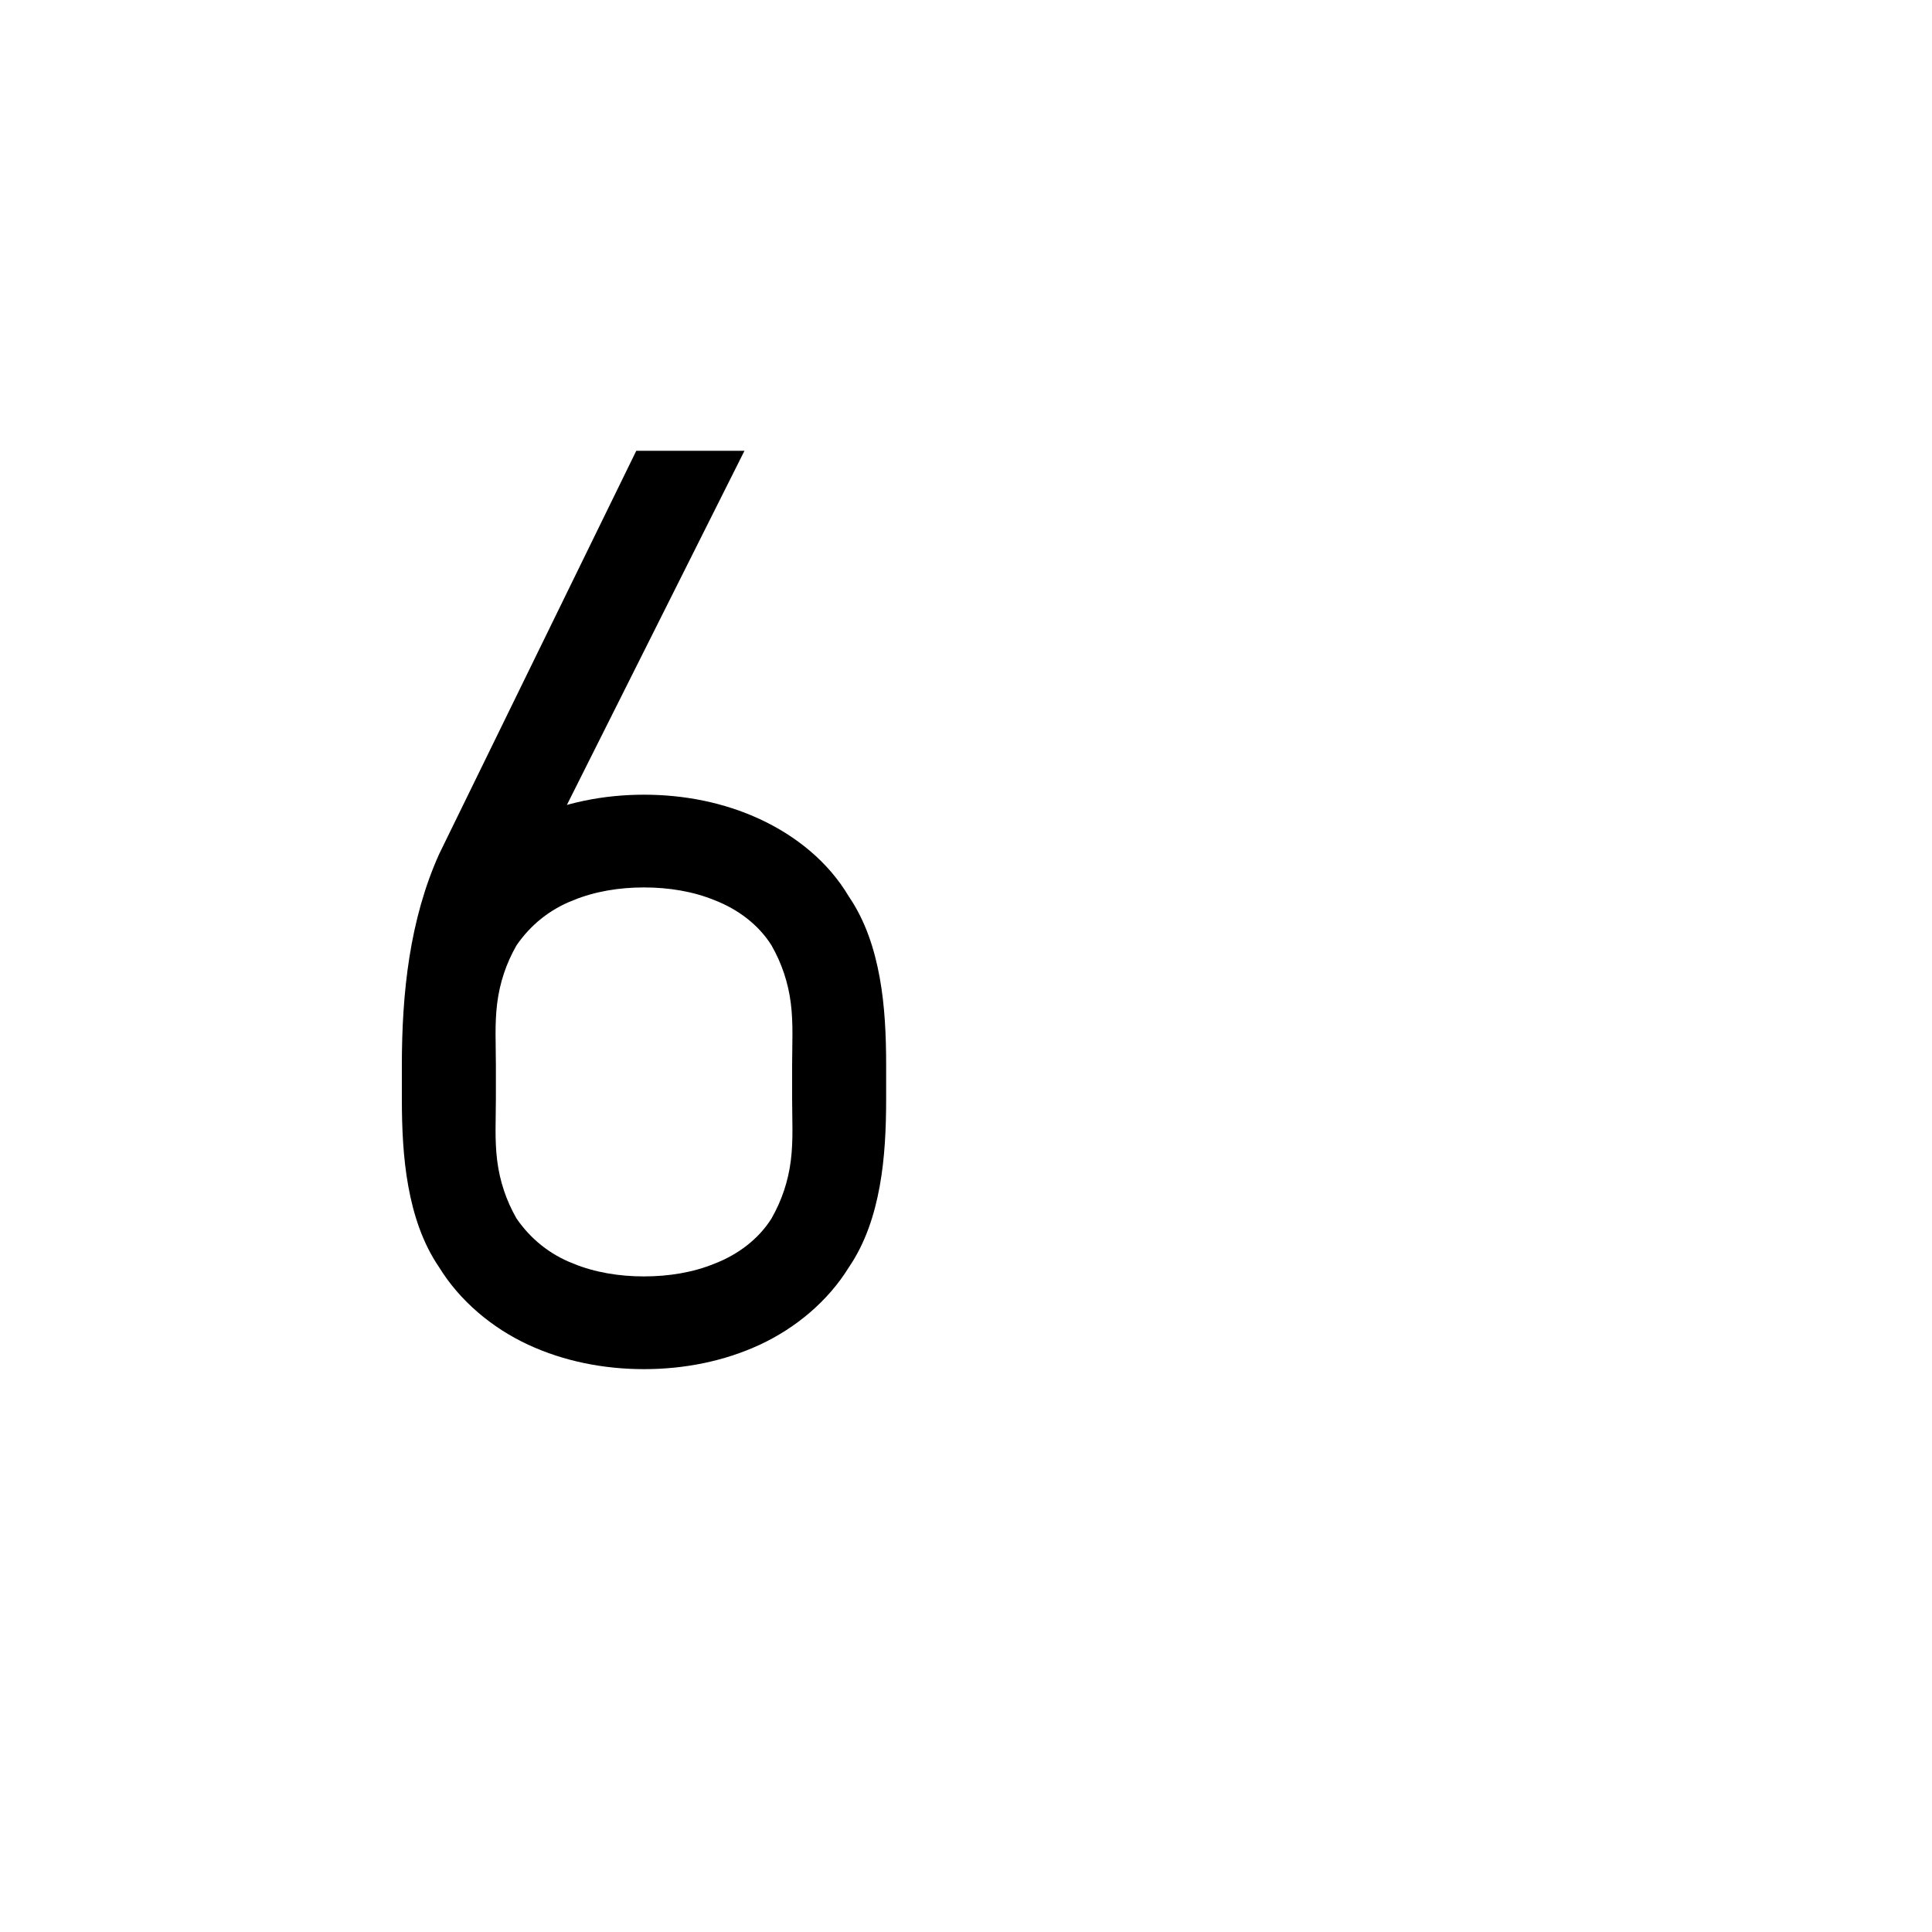
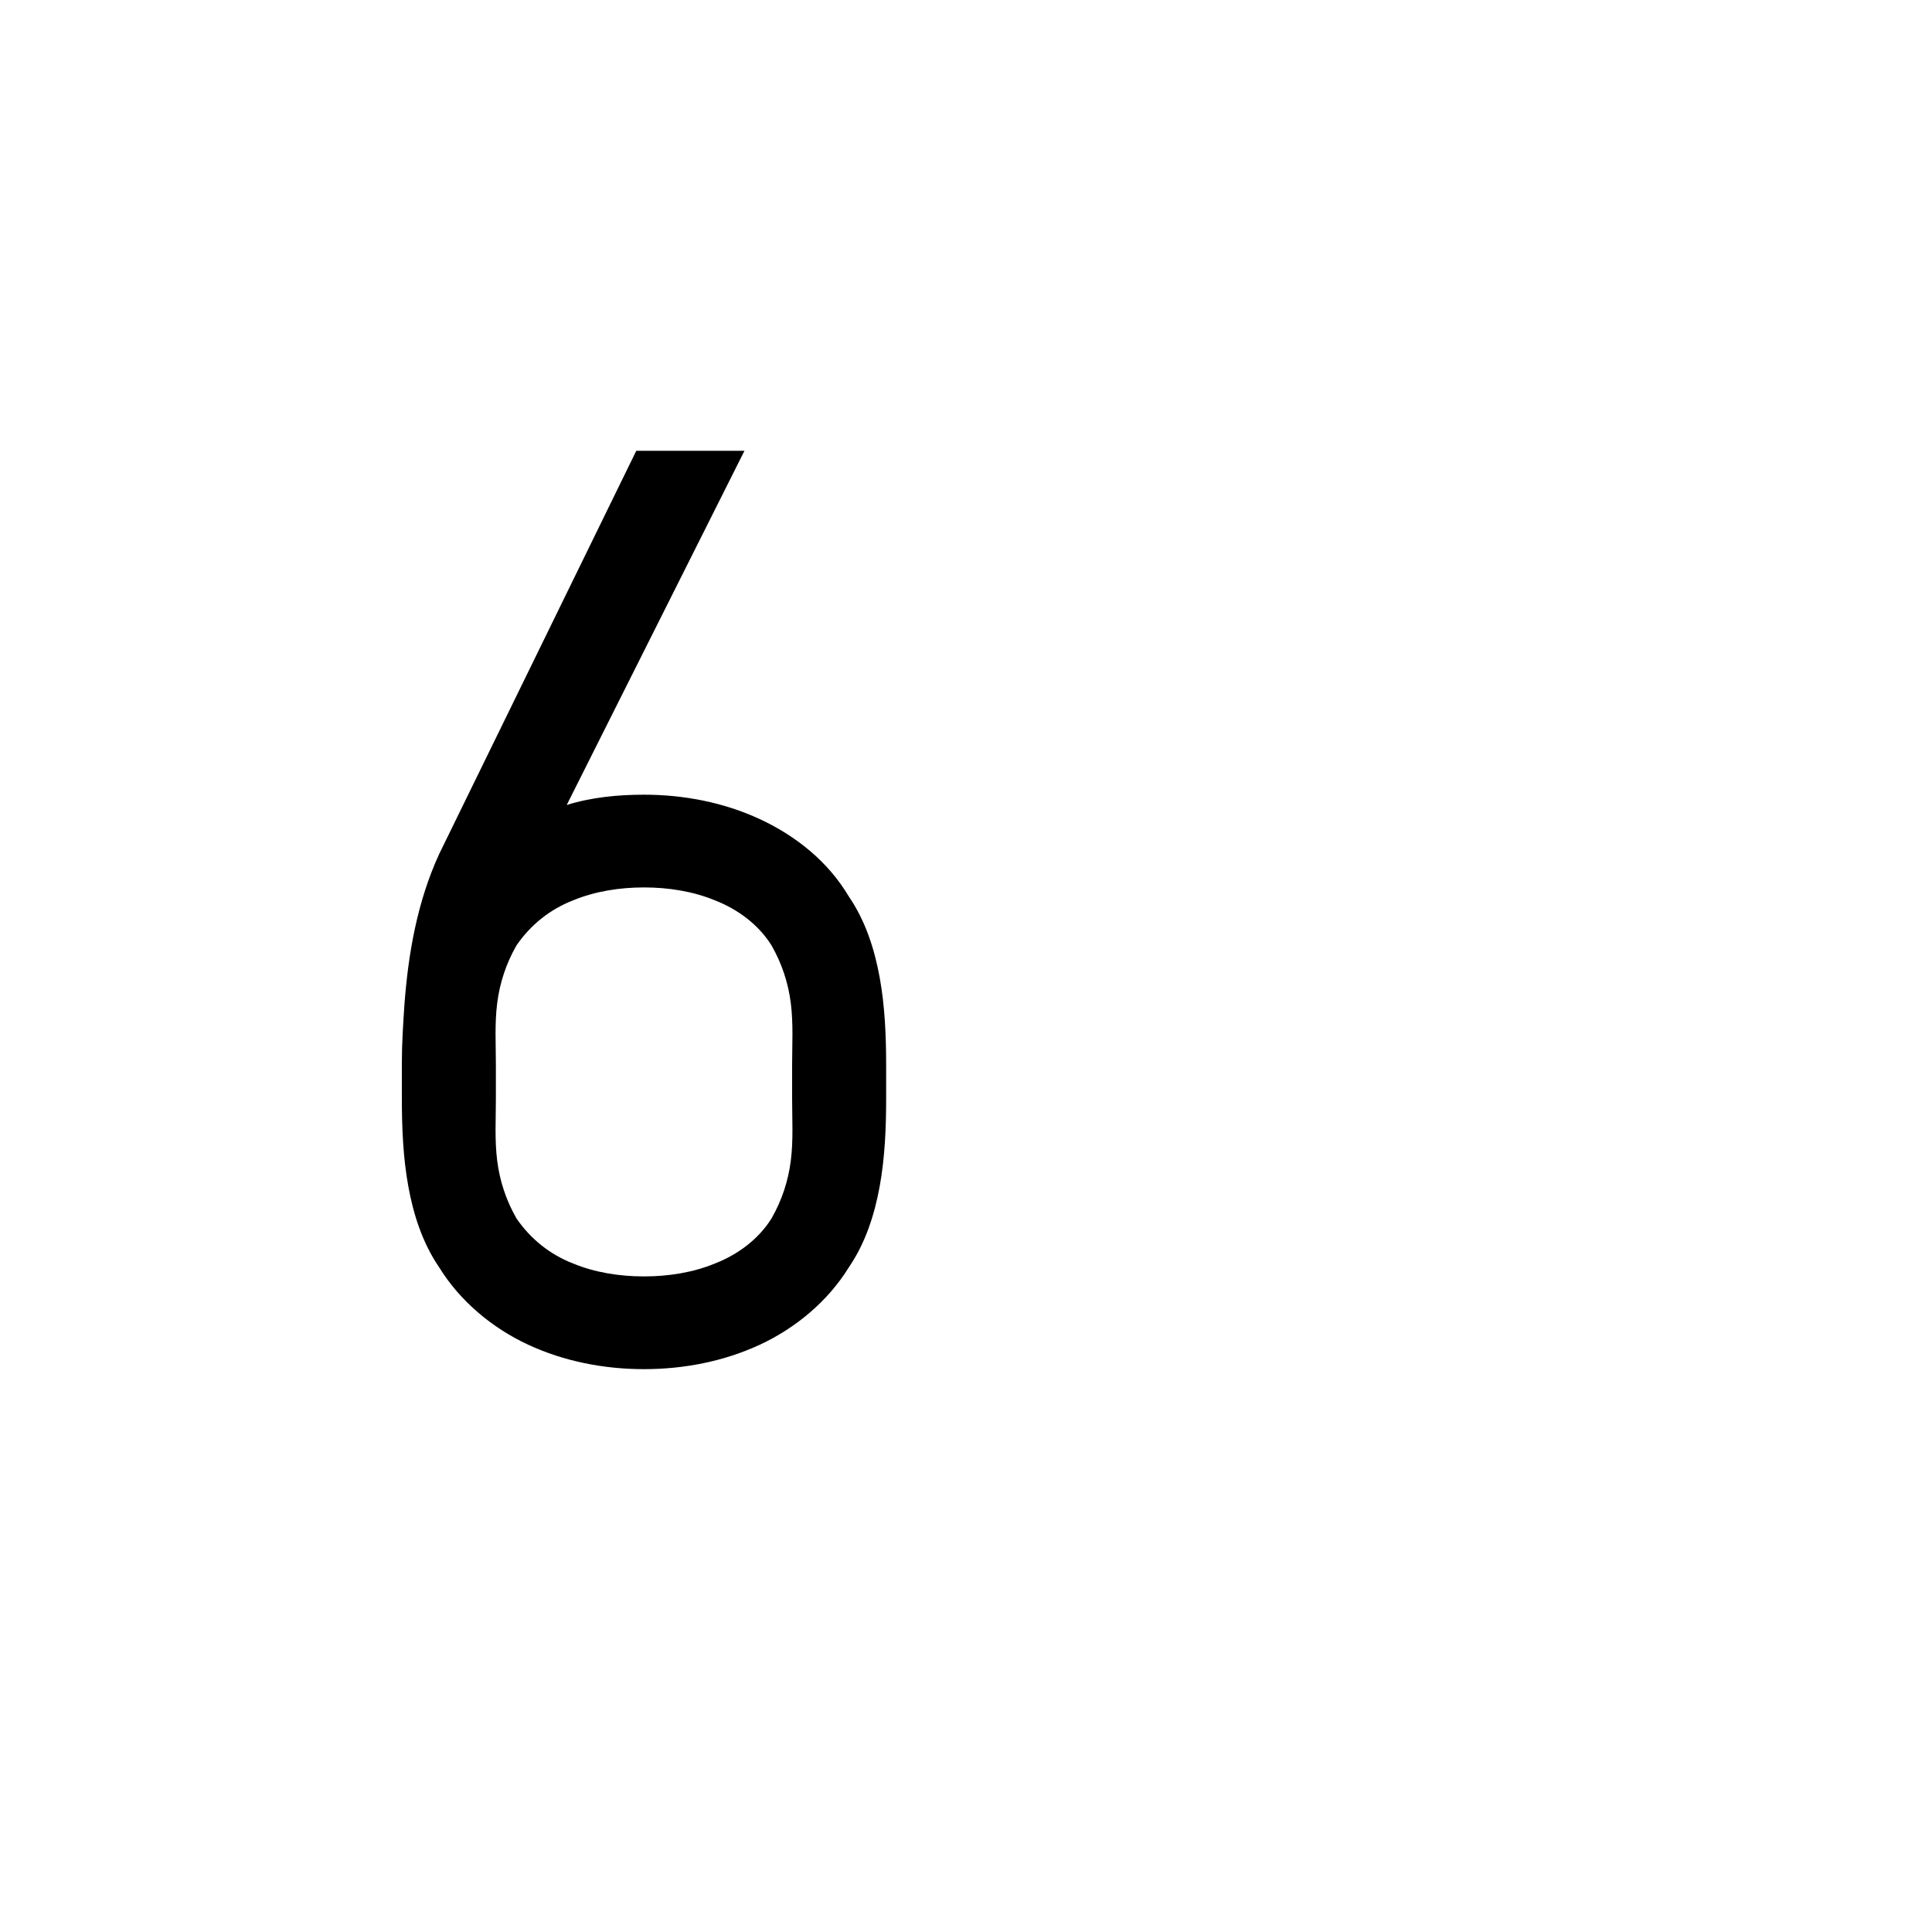
<svg xmlns="http://www.w3.org/2000/svg" viewBox="-0.25 -1.05 1.5 1.5">
-   <path d="M 0.151 -0.104 C 0.162 -0.088  0.177 -0.076  0.195 -0.069 C 0.212 -0.062  0.231 -0.059  0.25 -0.059 C 0.269 -0.059  0.288 -0.062  0.305 -0.069 C 0.323 -0.076  0.339 -0.088  0.349 -0.104 C 0.357 -0.118  0.362 -0.133  0.364 -0.149 C 0.366 -0.165  0.365 -0.181  0.365 -0.197 L 0.365 -0.223 C 0.365 -0.239  0.366 -0.255  0.364 -0.271 C 0.362 -0.287  0.357 -0.302  0.349 -0.316 C 0.339 -0.332  0.323 -0.344  0.305 -0.351 C 0.288 -0.358  0.269 -0.361  0.25 -0.361 C 0.231 -0.361  0.212 -0.358  0.195 -0.351 C 0.177 -0.344  0.162 -0.332  0.151 -0.316 C 0.143 -0.302  0.138 -0.287  0.136 -0.271 C 0.134 -0.255  0.135 -0.239  0.135 -0.223 L 0.135 -0.197 C 0.135 -0.181  0.134 -0.165  0.136 -0.149 C 0.138 -0.133  0.143 -0.118  0.151 -0.104 Z M 0.062 -0.197 L 0.062 -0.223 C 0.062 -0.246  0.063 -0.269  0.067 -0.291 C 0.071 -0.313  0.078 -0.335  0.091 -0.354 C 0.107 -0.381  0.132 -0.401  0.16 -0.414 C 0.188 -0.427  0.219 -0.433  0.25 -0.433 C 0.281 -0.433  0.312 -0.427  0.34 -0.414 C 0.368 -0.401  0.393 -0.381  0.409 -0.354 C 0.422 -0.335  0.429 -0.313  0.433 -0.291 C 0.437 -0.269  0.438 -0.246  0.438 -0.223 L 0.438 -0.197 C 0.438 -0.174  0.437 -0.151  0.433 -0.129 C 0.429 -0.107  0.422 -0.085  0.409 -0.066 C 0.393 -0.04  0.368 -0.019  0.34 -0.006 C 0.312 0.007  0.281 0.013  0.25 0.013 C 0.219 0.013  0.188 0.007  0.16 -0.006 C 0.132 -0.019  0.107 -0.04  0.091 -0.066 C 0.078 -0.085  0.071 -0.107  0.067 -0.129 C 0.063 -0.151  0.062 -0.174  0.062 -0.197 Z M 0.328 -0.7 L 0.152 -0.349 C 0.137 -0.349  0.123 -0.345  0.11 -0.338 C 0.098 -0.33  0.087 -0.32  0.08 -0.307 C 0.072 -0.295  0.067 -0.281  0.065 -0.267 C 0.063 -0.252  0.062 -0.238  0.062 -0.223 L 0.062 -0.197 L 0.062 -0.197 L 0.062 -0.223 C 0.062 -0.279  0.068 -0.336  0.091 -0.387 L 0.244 -0.7 L 0.328 -0.7 Z" fill="black" />
+   <path d="M 0.16 -0.006 C 0.132 -0.019  0.107 -0.04  0.091 -0.066 C 0.078 -0.085  0.071 -0.107  0.067 -0.129 C 0.063 -0.151  0.062 -0.174  0.062 -0.197 L 0.062 -0.223 C 0.062 -0.223  0.062 -0.224  0.062 -0.224 C 0.062 -0.224  0.062 -0.225  0.062 -0.225 C 0.062 -0.24  0.063 -0.255  0.064 -0.27 L 0.064 -0.27 C 0.067 -0.31  0.074 -0.35  0.091 -0.387 L 0.244 -0.7 L 0.328 -0.7 L 0.19 -0.425 C 0.209 -0.431  0.23 -0.433  0.25 -0.433 C 0.281 -0.433  0.312 -0.427  0.34 -0.414 C 0.368 -0.401  0.393 -0.381  0.409 -0.354 C 0.422 -0.335  0.429 -0.313  0.433 -0.291 C 0.437 -0.269  0.438 -0.246  0.438 -0.223 L 0.438 -0.197 C 0.438 -0.174  0.437 -0.151  0.433 -0.129 C 0.429 -0.107  0.422 -0.085  0.409 -0.066 C 0.393 -0.04  0.368 -0.019  0.34 -0.006 C 0.312 0.007  0.281 0.013  0.25 0.013 C 0.219 0.013  0.188 0.007  0.16 -0.006 Z M 0.25 -0.059 C 0.269 -0.059  0.288 -0.062  0.305 -0.069 C 0.323 -0.076  0.339 -0.088  0.349 -0.104 C 0.357 -0.118  0.362 -0.133  0.364 -0.149 C 0.366 -0.165  0.365 -0.181  0.365 -0.197 L 0.365 -0.223 C 0.365 -0.239  0.366 -0.255  0.364 -0.271 C 0.362 -0.287  0.357 -0.302  0.349 -0.316 C 0.339 -0.332  0.323 -0.344  0.305 -0.351 C 0.288 -0.358  0.269 -0.361  0.25 -0.361 C 0.231 -0.361  0.212 -0.358  0.195 -0.351 C 0.177 -0.344  0.162 -0.332  0.151 -0.316 C 0.143 -0.302  0.138 -0.287  0.136 -0.271 C 0.134 -0.255  0.135 -0.239  0.135 -0.223 L 0.135 -0.197 C 0.135 -0.181  0.134 -0.165  0.136 -0.149 C 0.138 -0.133  0.143 -0.118  0.151 -0.104 C 0.162 -0.088  0.177 -0.076  0.195 -0.069 C 0.212 -0.062  0.231 -0.059  0.25 -0.059 Z" fill="black" />
</svg>
